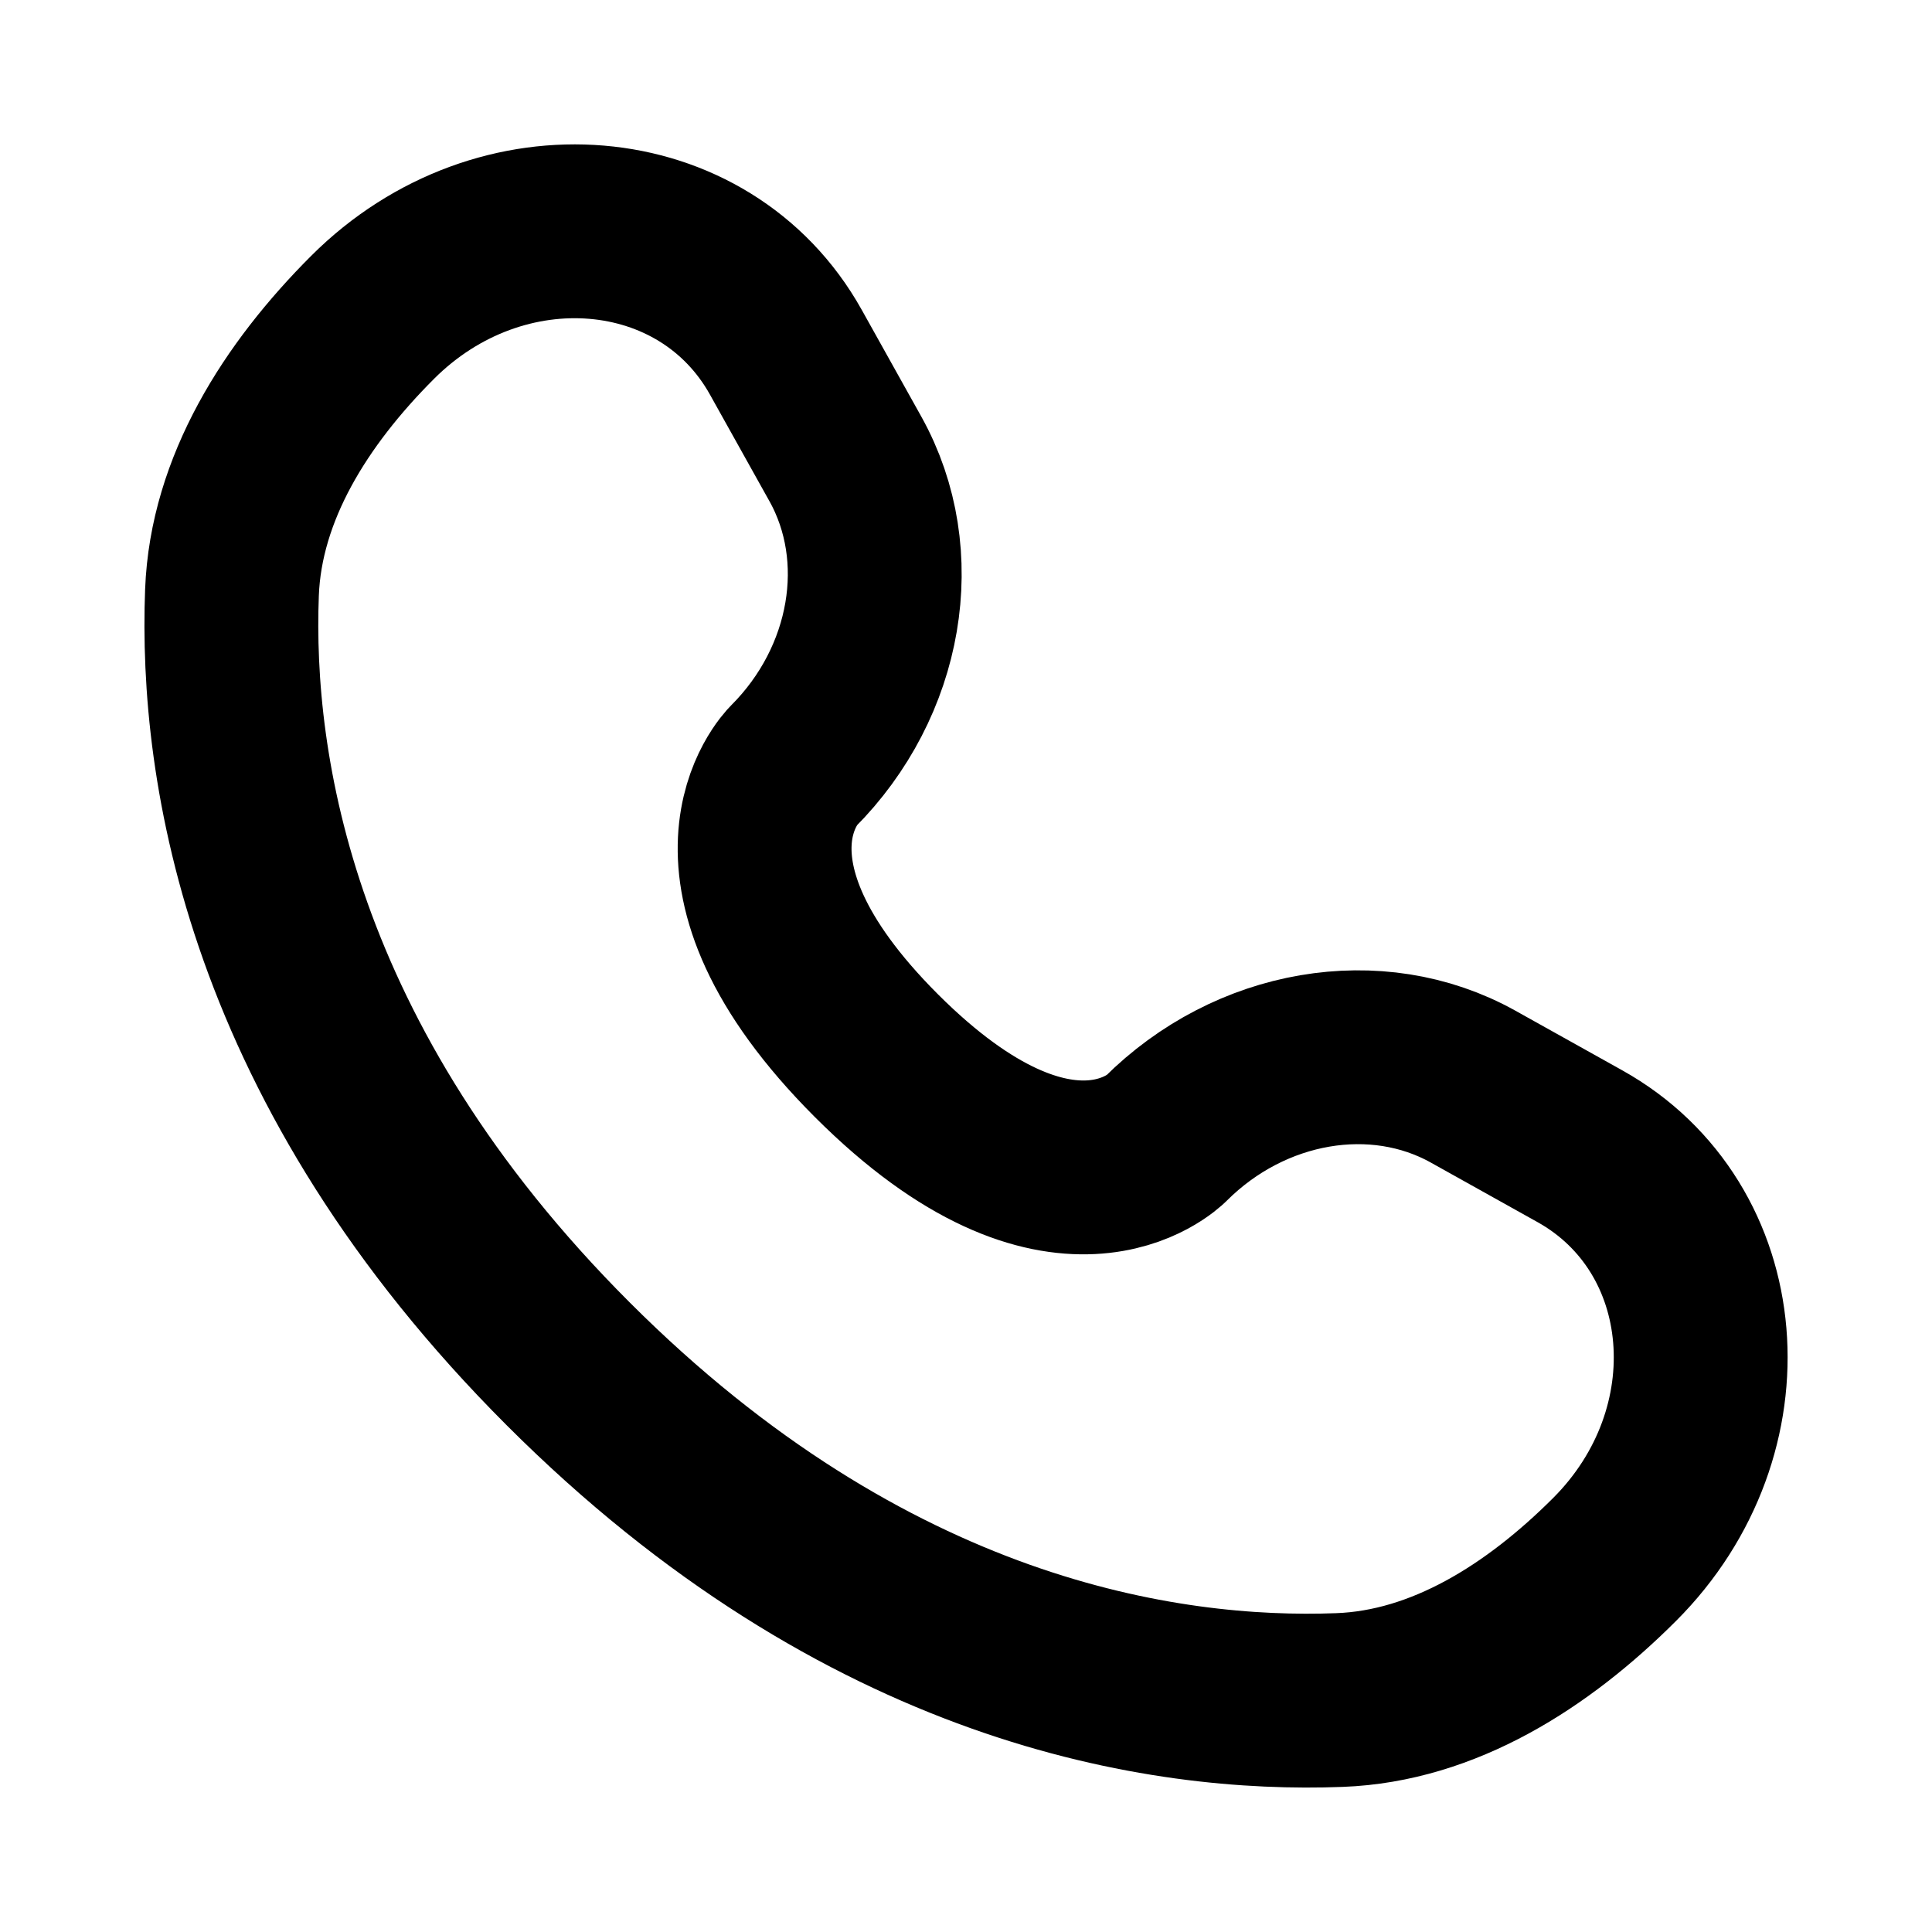
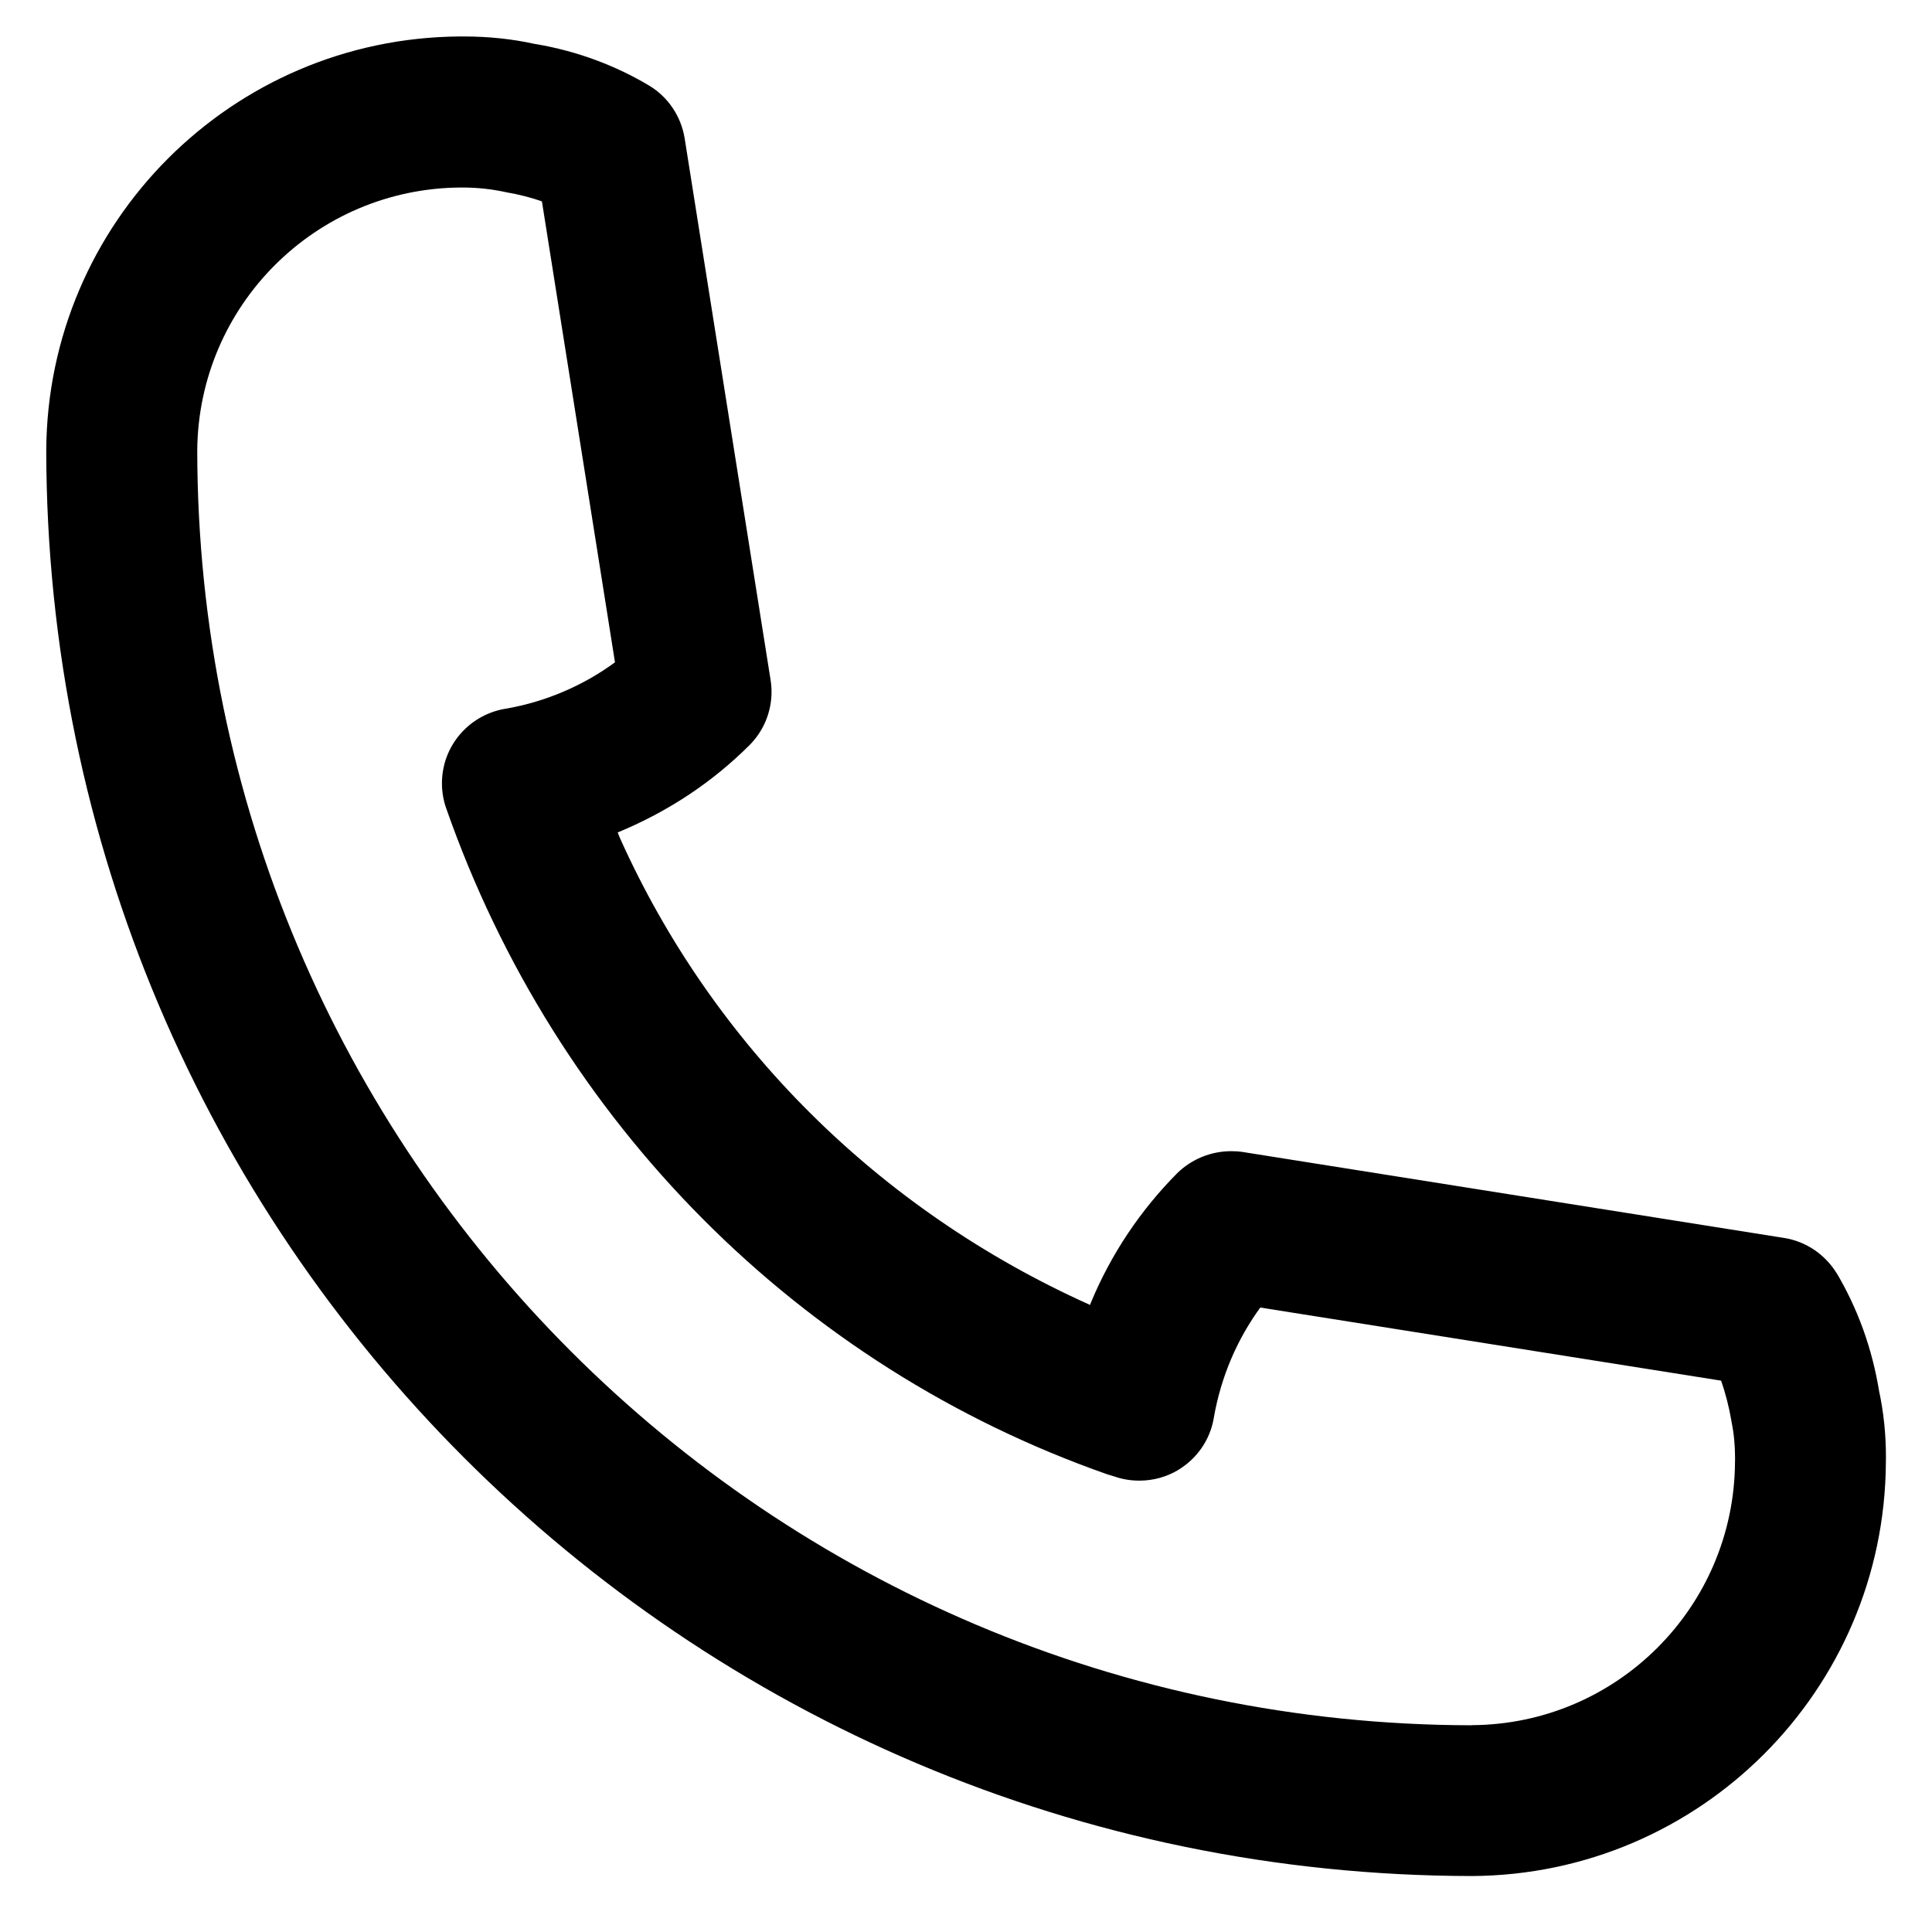
- <svg xmlns="http://www.w3.org/2000/svg" viewBox="1.481 1.481 21.038 21.038" fill="none" width="24" height="24" color="currentColor">
-   <path d="M10.038 5.316L10.687 6.479C11.272 7.529 11.037 8.905 10.115 9.828C10.115 9.828 10.115 9.828 10.115 9.828C10.115 9.828 8.996 10.947 11.024 12.976C13.053 15.004 14.171 13.886 14.172 13.885C14.172 13.885 14.172 13.885 14.172 13.885C15.095 12.963 16.471 12.728 17.521 13.313L18.684 13.962C20.269 14.847 20.456 17.069 19.063 18.462C18.226 19.299 17.2 19.951 16.067 19.993C14.159 20.066 10.918 19.583 7.668 16.332C4.417 13.082 3.934 9.841 4.007 7.933C4.05 6.8 4.701 5.774 5.538 4.937C6.931 3.544 9.153 3.731 10.038 5.316Z" stroke="currentColor" stroke-width="1.893" stroke-linecap="round" stroke-linejoin="round" />
+ <svg xmlns="http://www.w3.org/2000/svg" fill="currentColor" width="24" height="24" viewBox="0 0 32 32" version="1.1">
+   <path d="M31.129 23.072c-0.118-0.743-0.365-1.409-0.719-2.004l0.014 0.026c-0.189-0.31-0.502-0.529-0.868-0.589l-0.007-0.001-8.969-1.424c-0.056-0.009-0.12-0.013-0.185-0.013-0.348 0-0.664 0.138-0.895 0.363l0-0c-0.605 0.609-1.094 1.334-1.429 2.14l-0.016 0.044c-3.506-1.573-6.252-4.319-7.785-7.729l-0.039-0.097c0.849-0.351 1.574-0.839 2.182-1.445l-0 0c0.226-0.226 0.366-0.539 0.366-0.885 0-0.069-0.006-0.137-0.017-0.204l0.001 0.007-1.423-8.97c-0.061-0.374-0.281-0.688-0.587-0.873l-0.006-0.003c-0.546-0.327-1.185-0.568-1.866-0.684l-0.033-0.005c-0.349-0.078-0.75-0.122-1.161-0.122-0.024 0-0.047 0-0.071 0l0.004-0h-0.010c-3.772 0.028-6.821 3.081-6.844 6.851v0.002c0.015 13.037 10.579 23.601 23.615 23.616h0.001c3.776-0.022 6.831-3.076 6.854-6.849v-0.002c0.001-0.029 0.001-0.063 0.001-0.098 0-0.373-0.039-0.737-0.114-1.088l0.006 0.034zM24.383 28.576c-11.657-0.013-21.103-9.459-21.116-21.115v-0.001c0.019-2.399 1.961-4.338 4.359-4.354h0.001c0.010-0 0.023-0 0.035-0 0.249 0 0.492 0.027 0.726 0.079l-0.022-0.004c0.233 0.039 0.438 0.093 0.635 0.163l-0.025-0.008 1.21 7.634c-0.516 0.379-1.135 0.651-1.807 0.768l-0.026 0.004c-0.591 0.107-1.033 0.618-1.033 1.232 0 0.146 0.025 0.286 0.071 0.416l-0.003-0.009c1.824 5.217 5.859 9.252 10.951 11.038l0.125 0.038c0.121 0.043 0.261 0.067 0.407 0.067 0.234 0 0.452-0.063 0.64-0.174l-0.006 0.003c0.311-0.184 0.532-0.492 0.597-0.854l0.001-0.008c0.121-0.698 0.393-1.317 0.78-1.846l-0.009 0.012 7.633 1.211c0.068 0.193 0.129 0.425 0.17 0.663l0.004 0.026c0.037 0.177 0.057 0.381 0.057 0.589 0 0.024-0 0.048-0.001 0.073l0-0.004c-0.013 2.4-1.954 4.343-4.352 4.359h-0.002z" />
</svg>
